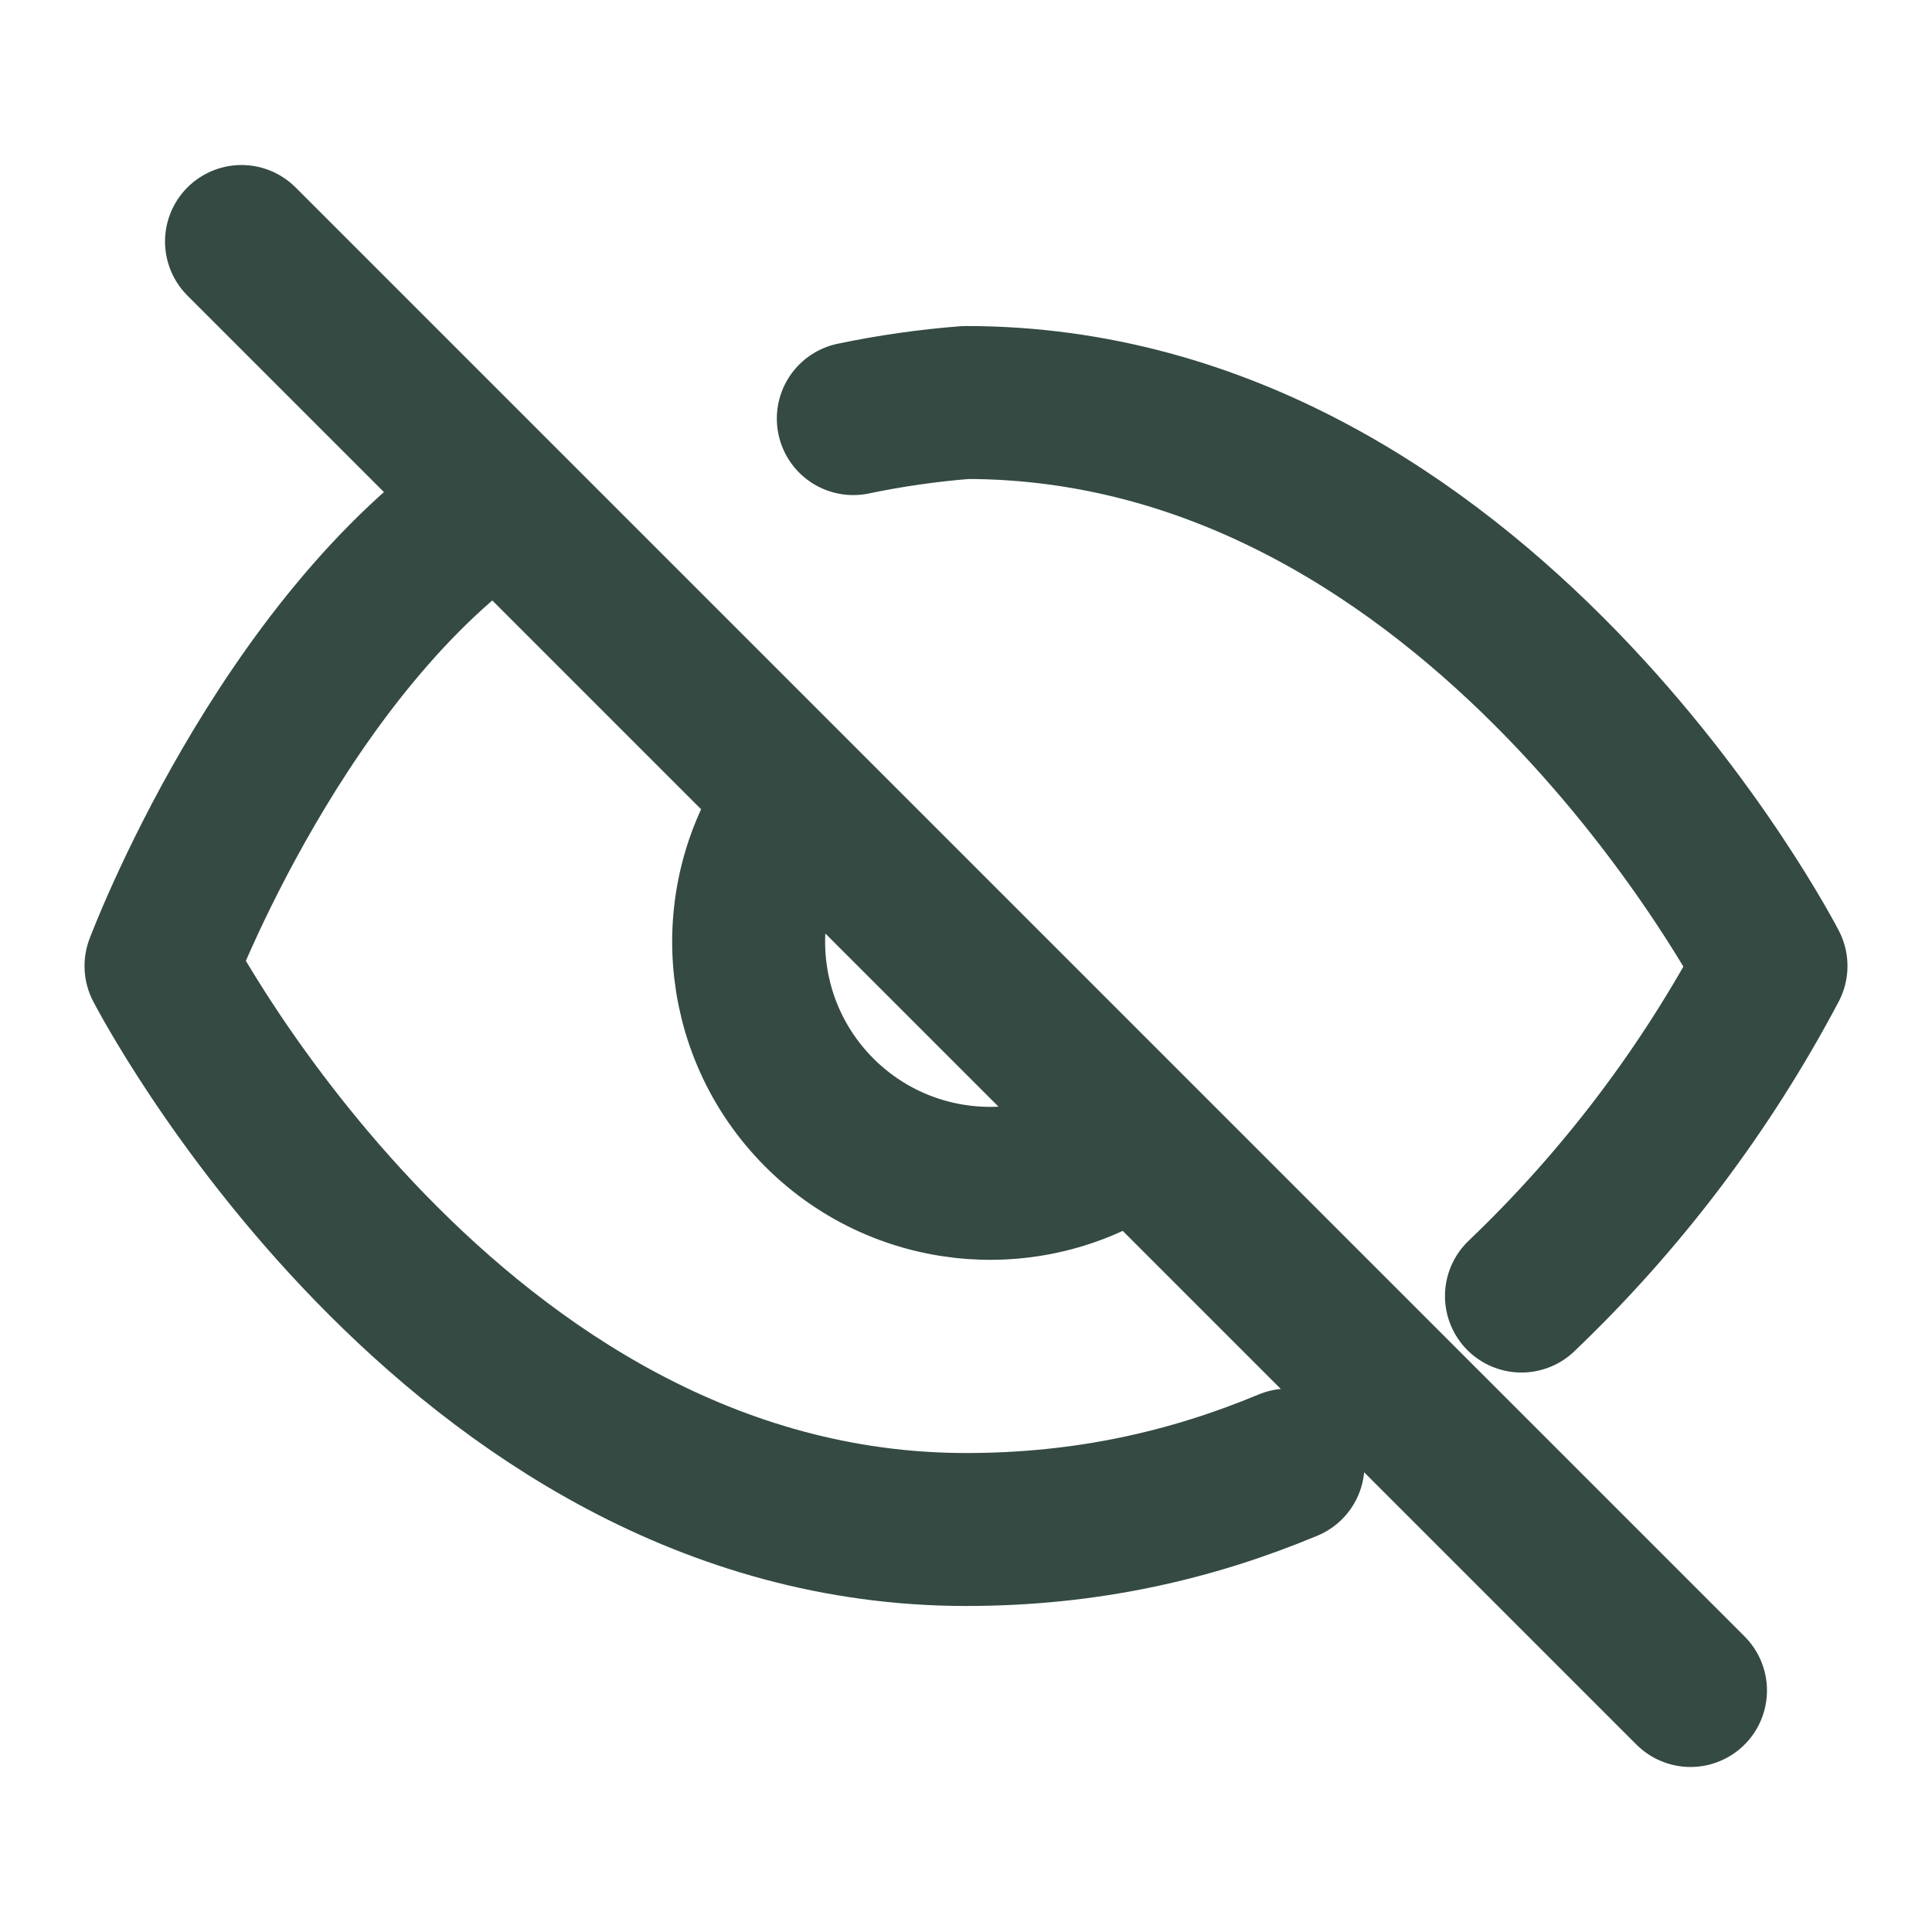
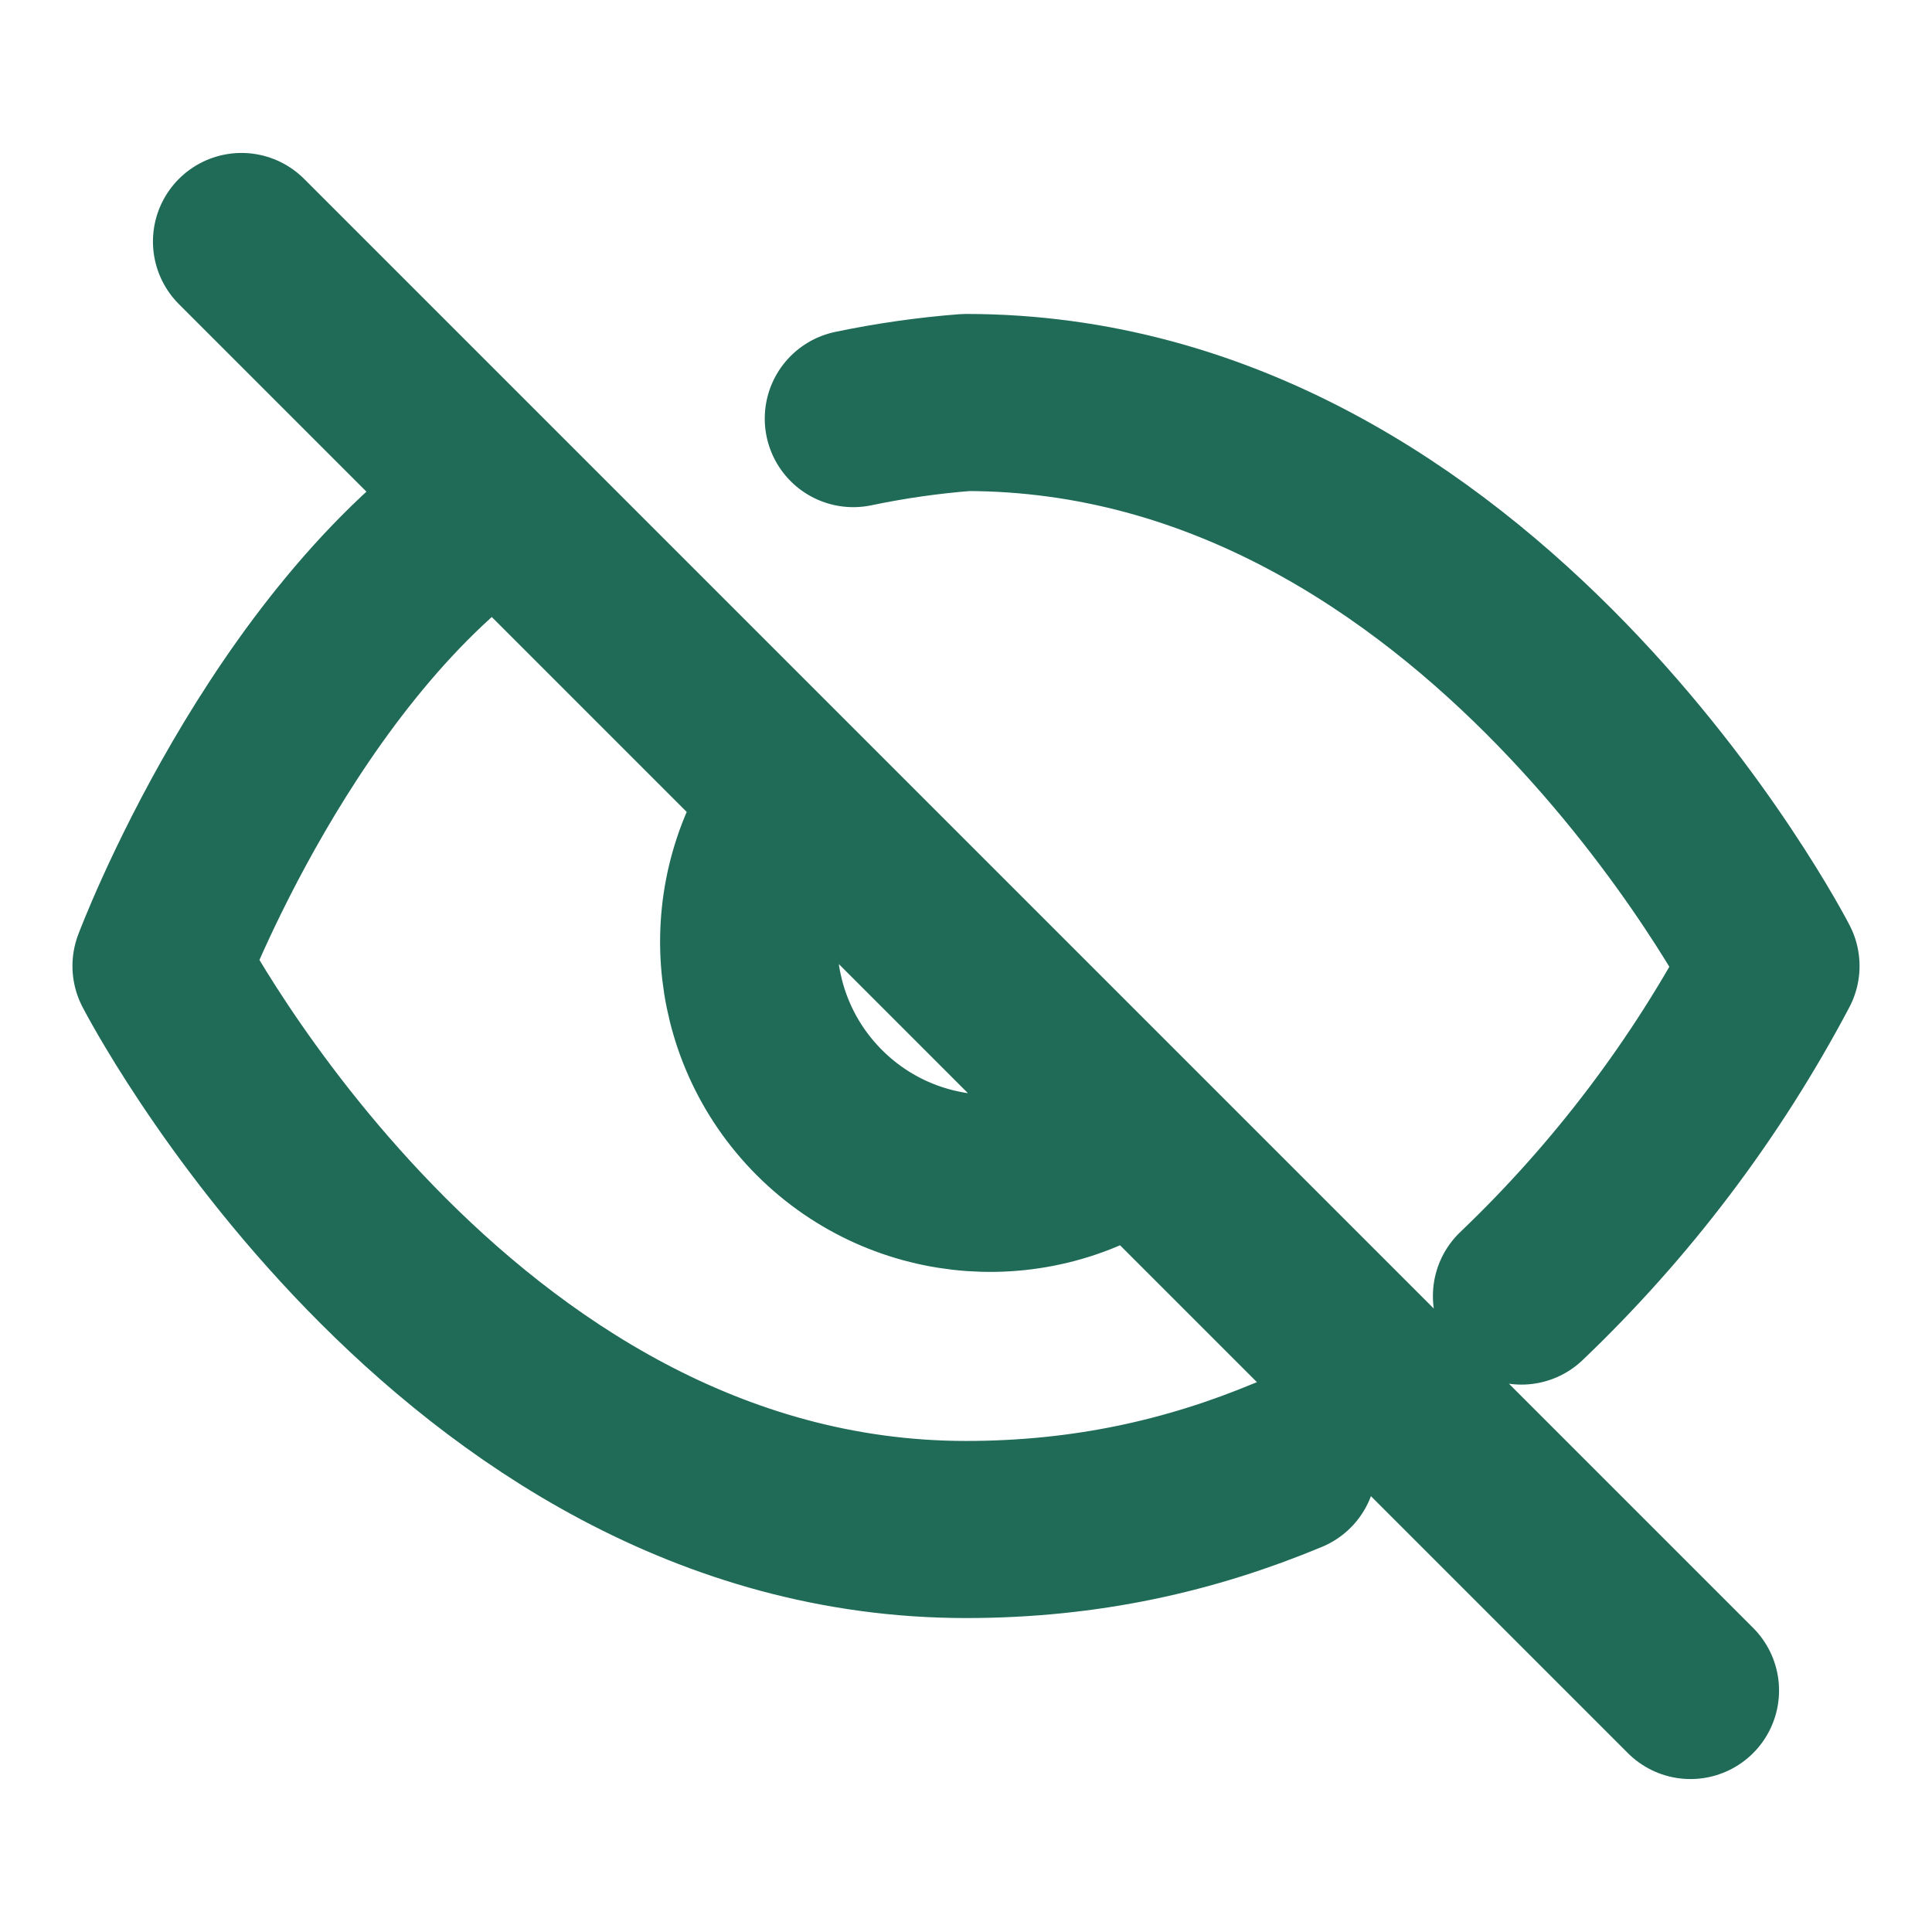
<svg xmlns="http://www.w3.org/2000/svg" width="24" height="24" viewBox="0 0 24 24">
-   <path d="M3 3l18 18M10.6 5.2A11 11 0 0 1 12 5c6.4 0 10 7 10 7a16 16 0 0 1-3.1 4.1M6.2 6.2C3.5 8 2 12 2 12s3.6 7 10 7c1.5 0 2.8-.3 4-.8M9.9 9.9a3 3 0 0 0 4.2 4.2" fill="none" stroke="#344A43" stroke-width="1.9" stroke-linecap="round" stroke-linejoin="round" />
+   <path d="M3 3l18 18M10.6 5.2A11 11 0 0 1 12 5c6.4 0 10 7 10 7a16 16 0 0 1-3.1 4.1M6.2 6.2C3.5 8 2 12 2 12s3.6 7 10 7c1.5 0 2.8-.3 4-.8M9.9 9.9a3 3 0 0 0 4.2 4.2" fill="none" stroke="#1F6B57" stroke-width="2.2" stroke-linecap="round" stroke-linejoin="round" />
</svg>
